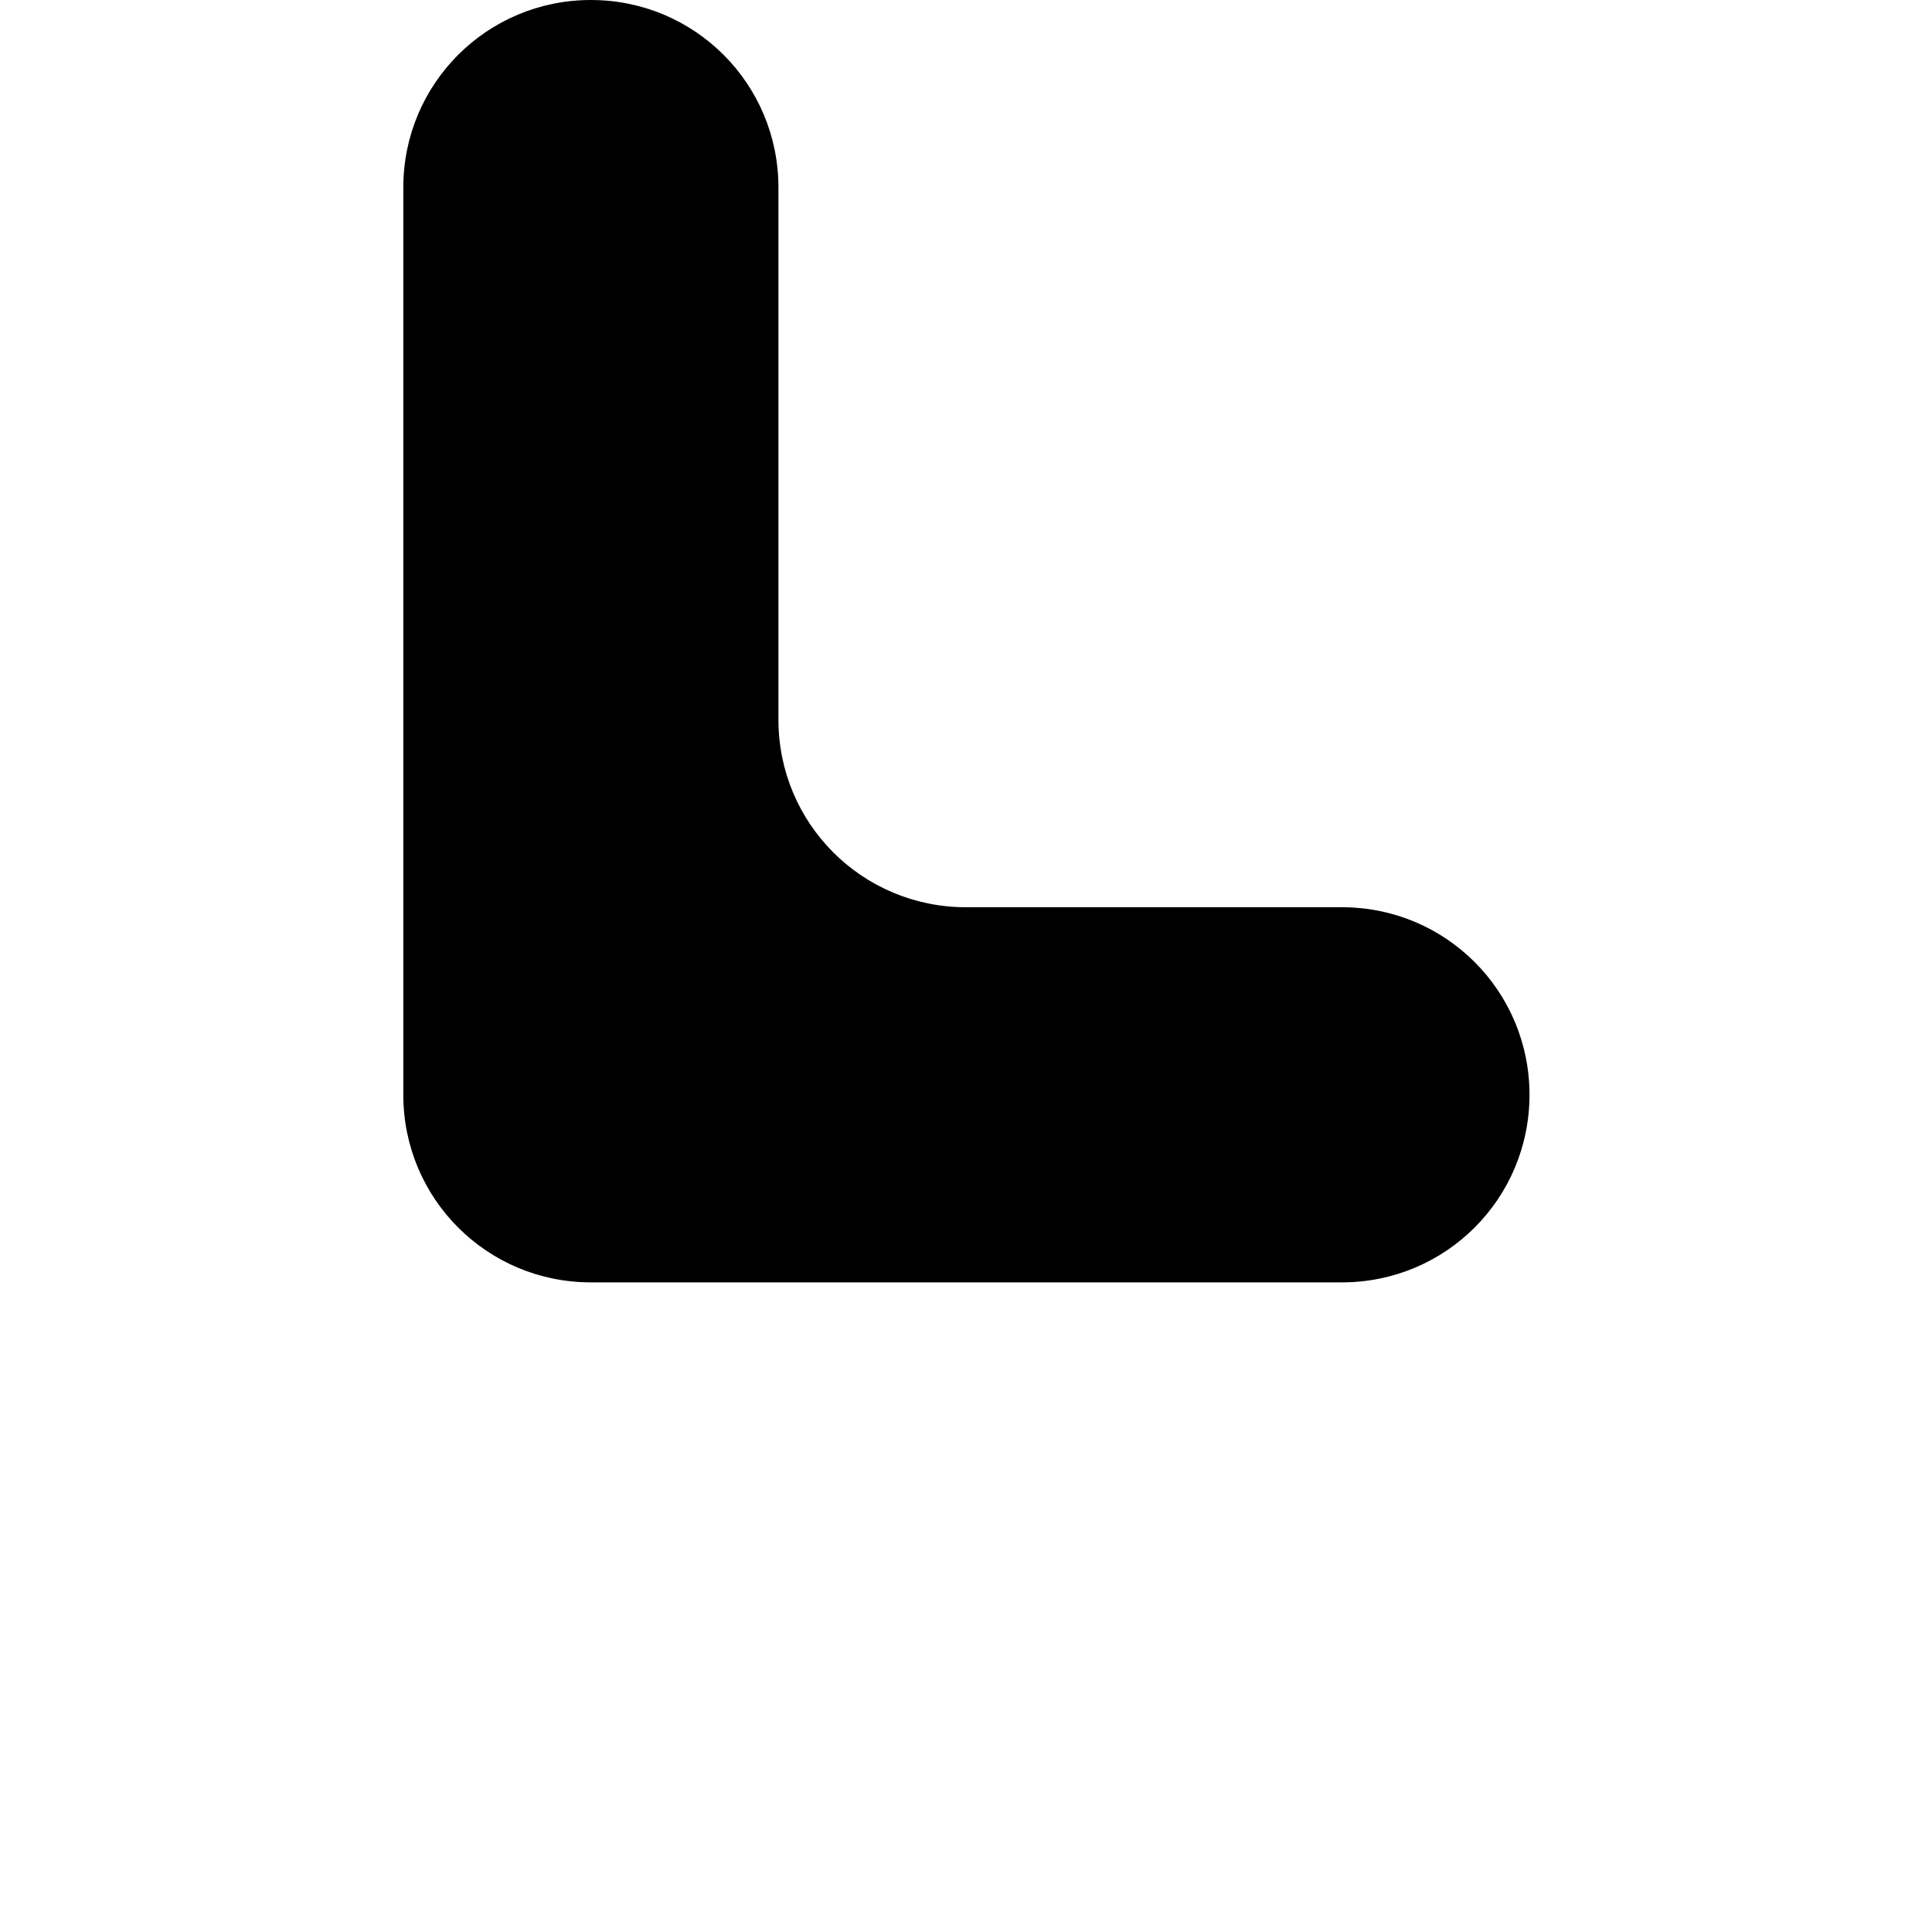
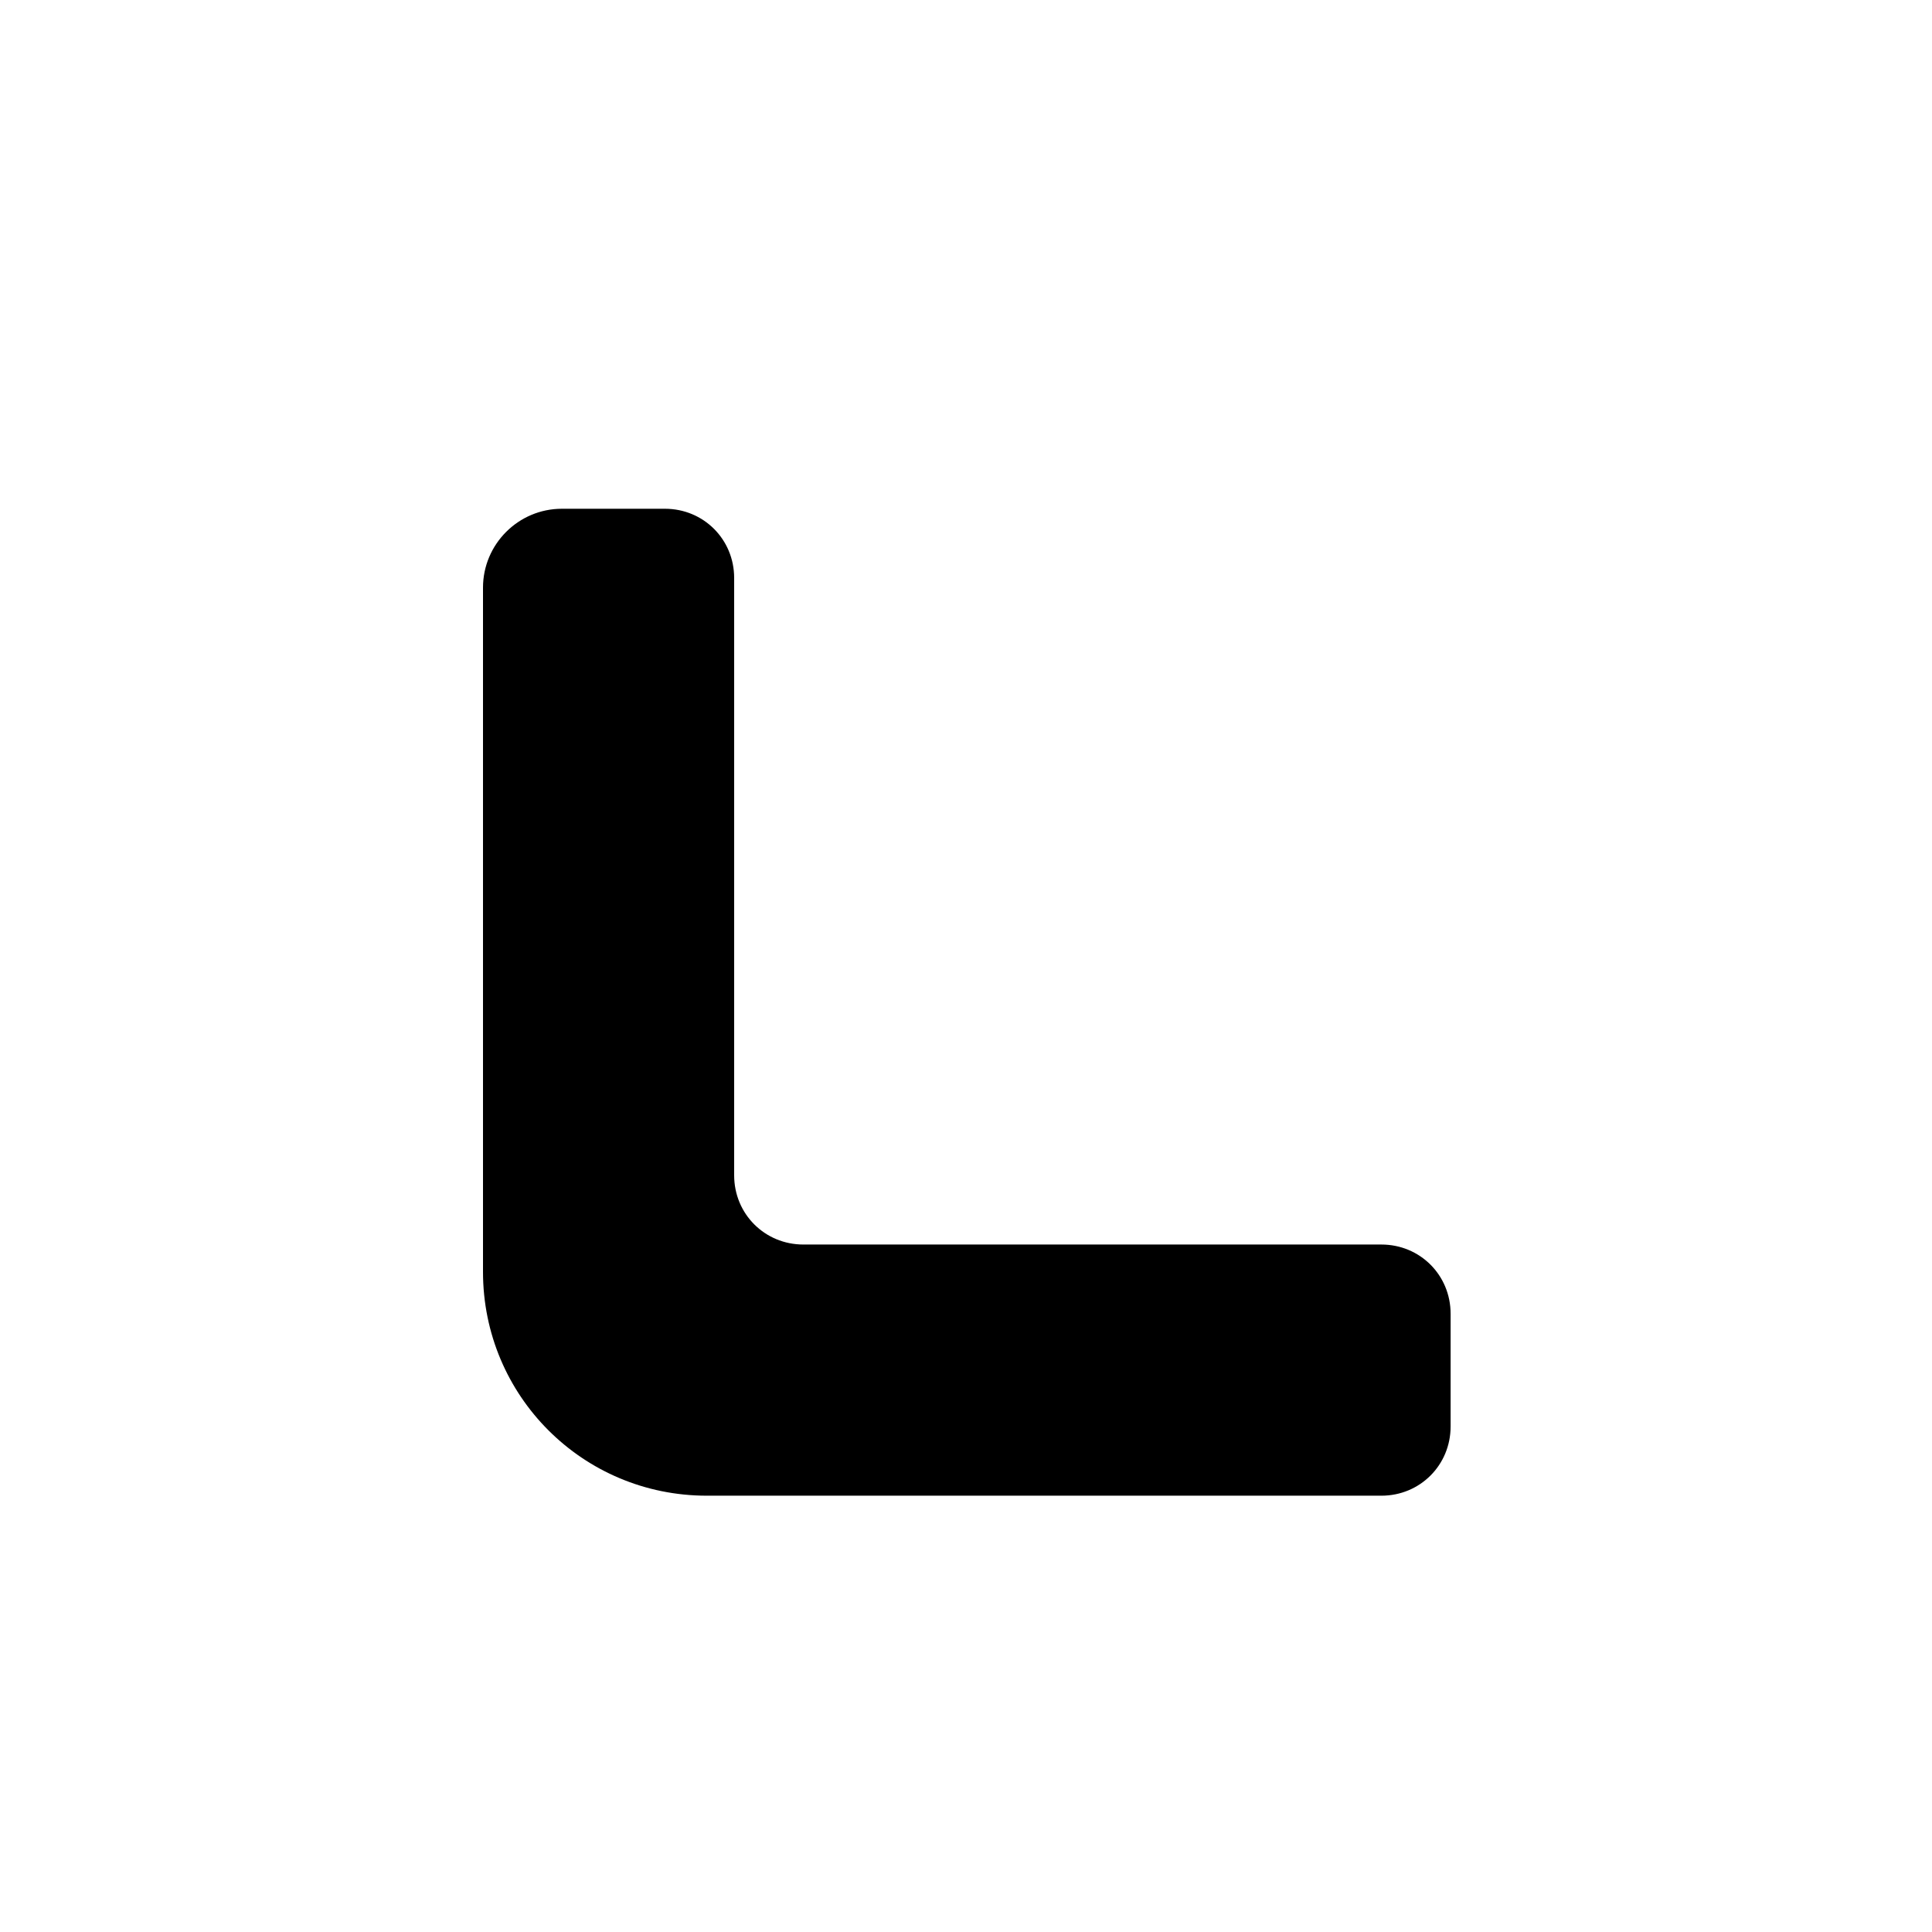
- <svg xmlns="http://www.w3.org/2000/svg" id="a" width="24" height="24" viewBox="0 0 24 24">
-   <path d="M9.67,8.93V2.33c0-1.29-1.04-2.33-2.33-2.33h0c-1.29,0-2.33,1.04-2.33,2.33v11.27c0,1.29,1.04,2.33,2.33,2.33h9.33c1.29,0,2.33-1.04,2.33-2.33h0c0-1.29-1.04-2.33-2.33-2.33h-4.67c-1.29,0-2.33-1.04-2.33-2.33Z" style="fill:#000; stroke-width:0px;" />
+ <svg xmlns="http://www.w3.org/2000/svg" id="a" width="12" height="12" viewBox="0 0 12 12">
+   <path d="M4.56,7.31v-3.72c0-.24-.19-.43-.43-.43h-.64c-.27,0-.49.22-.49.49v4.08s0,.17,0,.17c0,.77.62,1.39,1.39,1.39h4.19c.24,0,.43-.19.43-.43v-.7c0-.24-.19-.43-.43-.43h-3.59c-.24,0-.43-.19-.43-.43Z" style="fill:#000; stroke-width:0px;" />
</svg>
